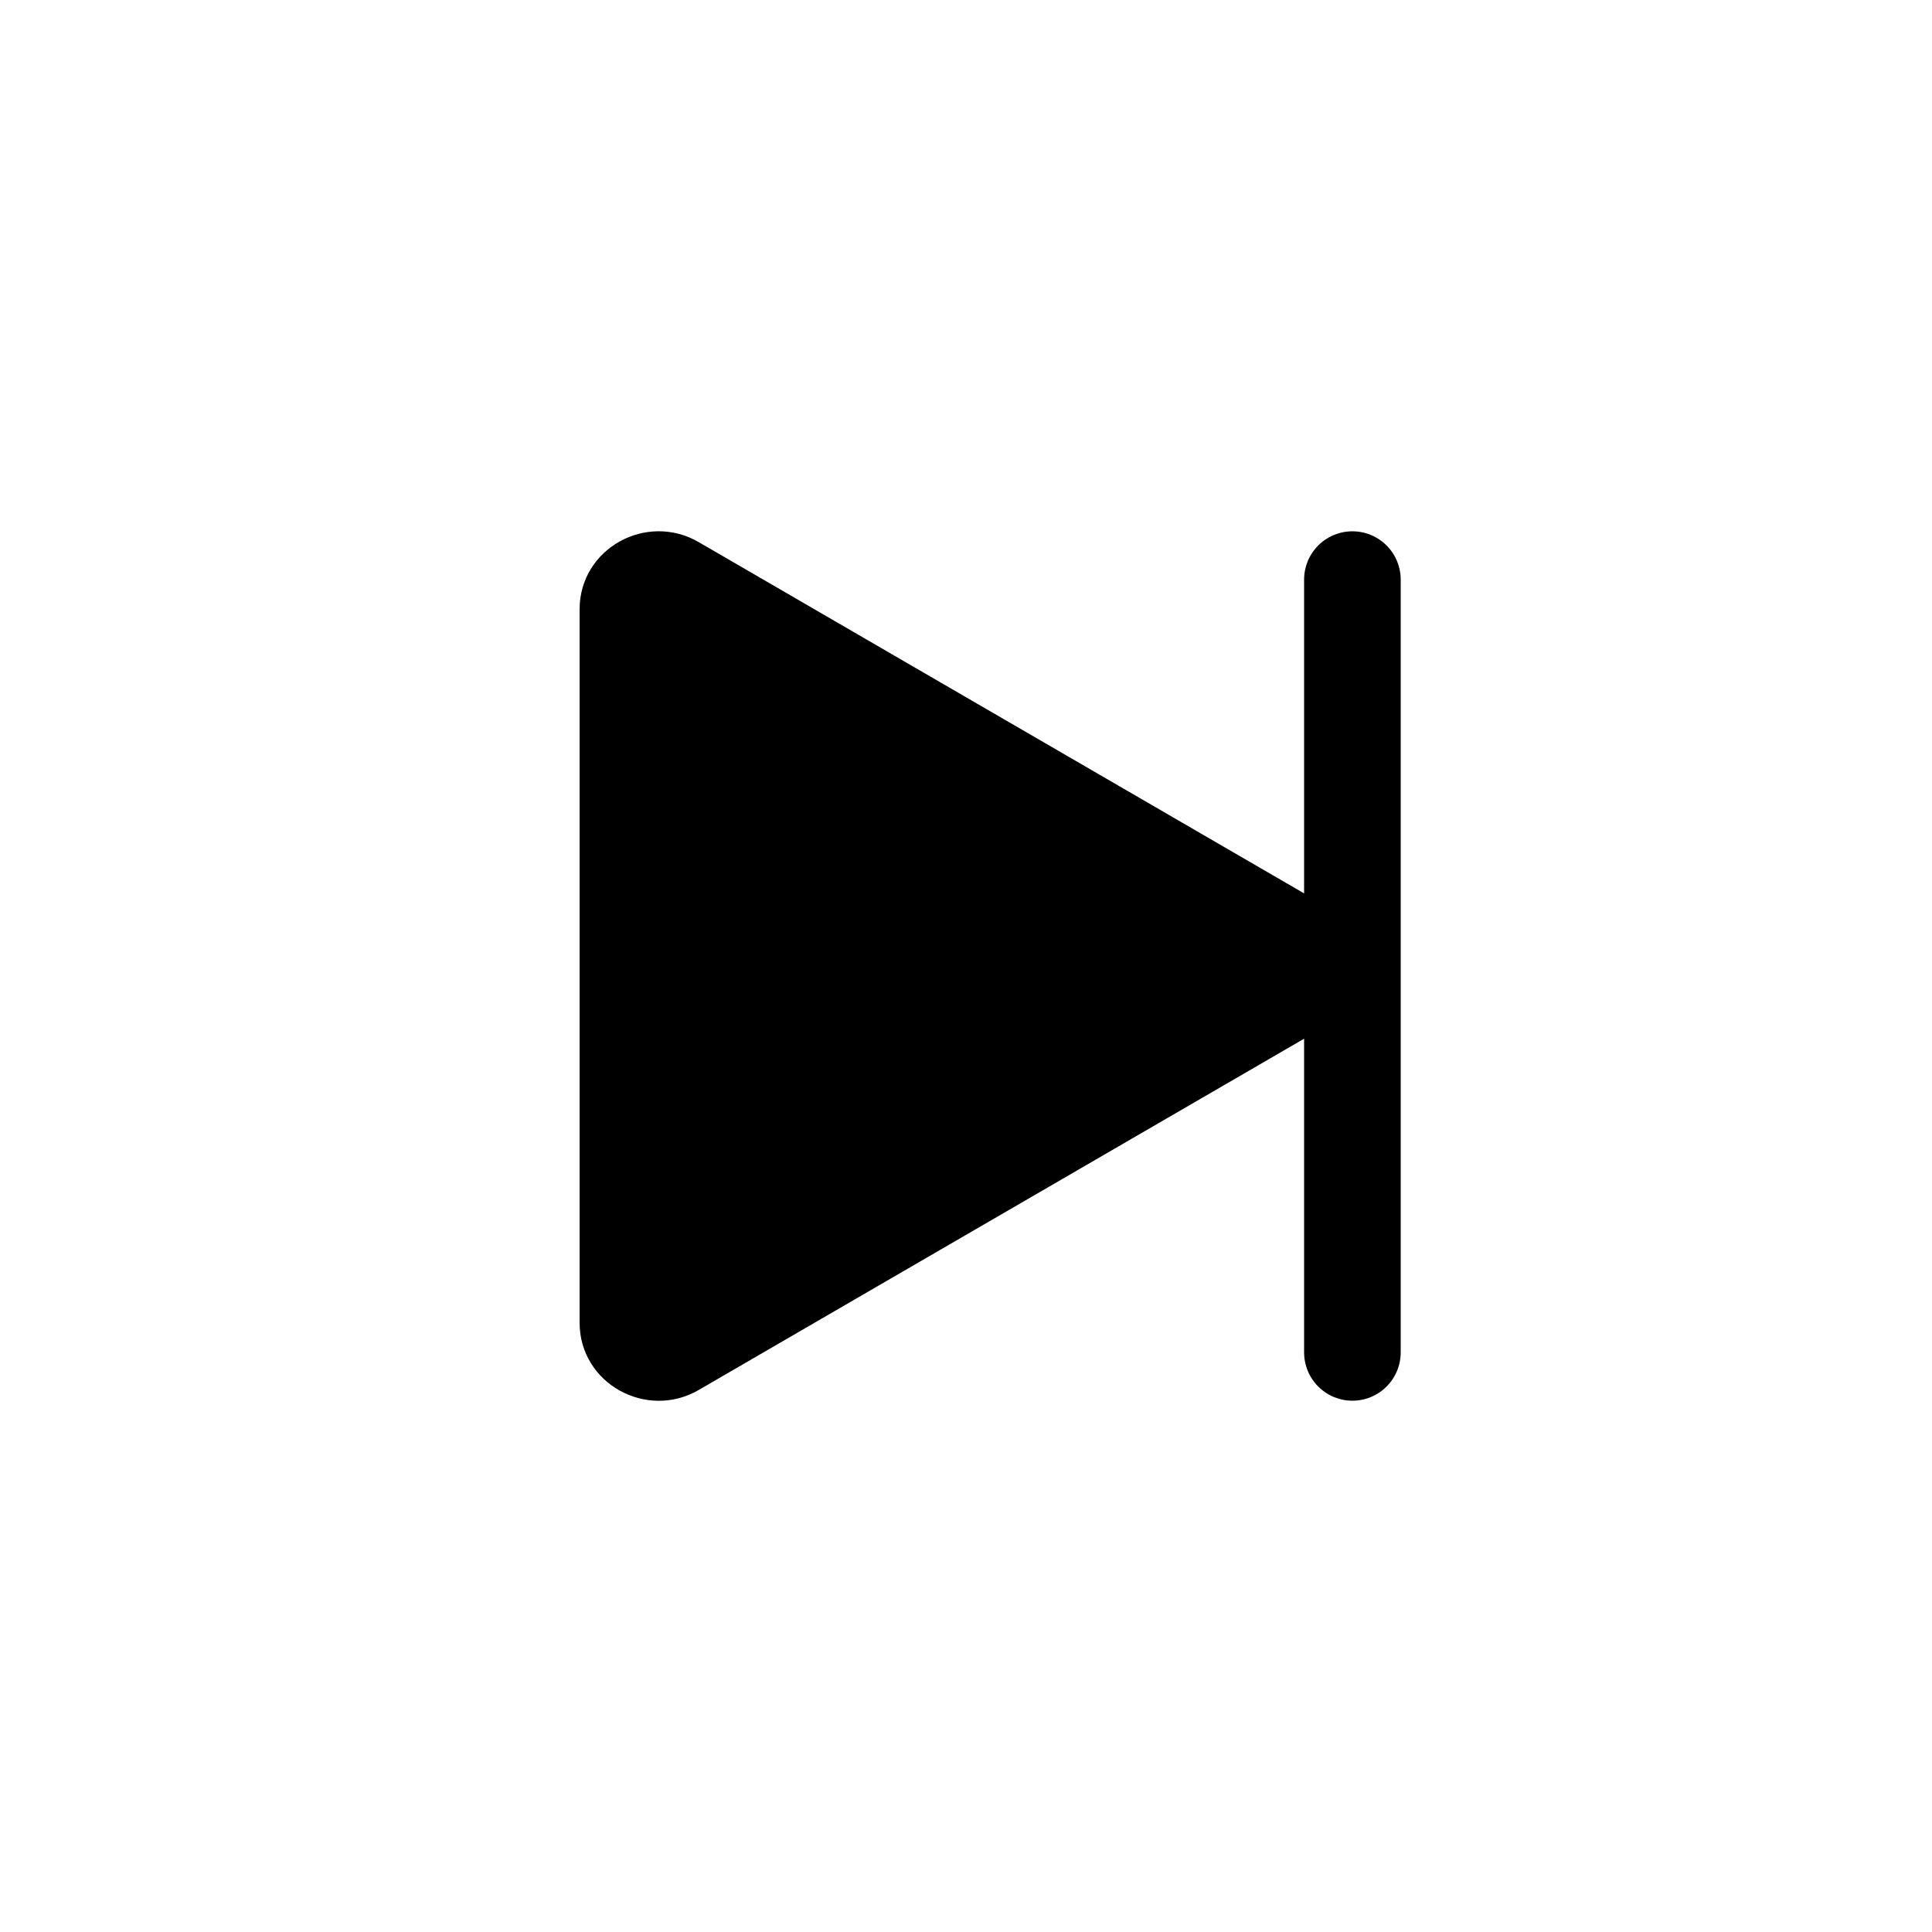
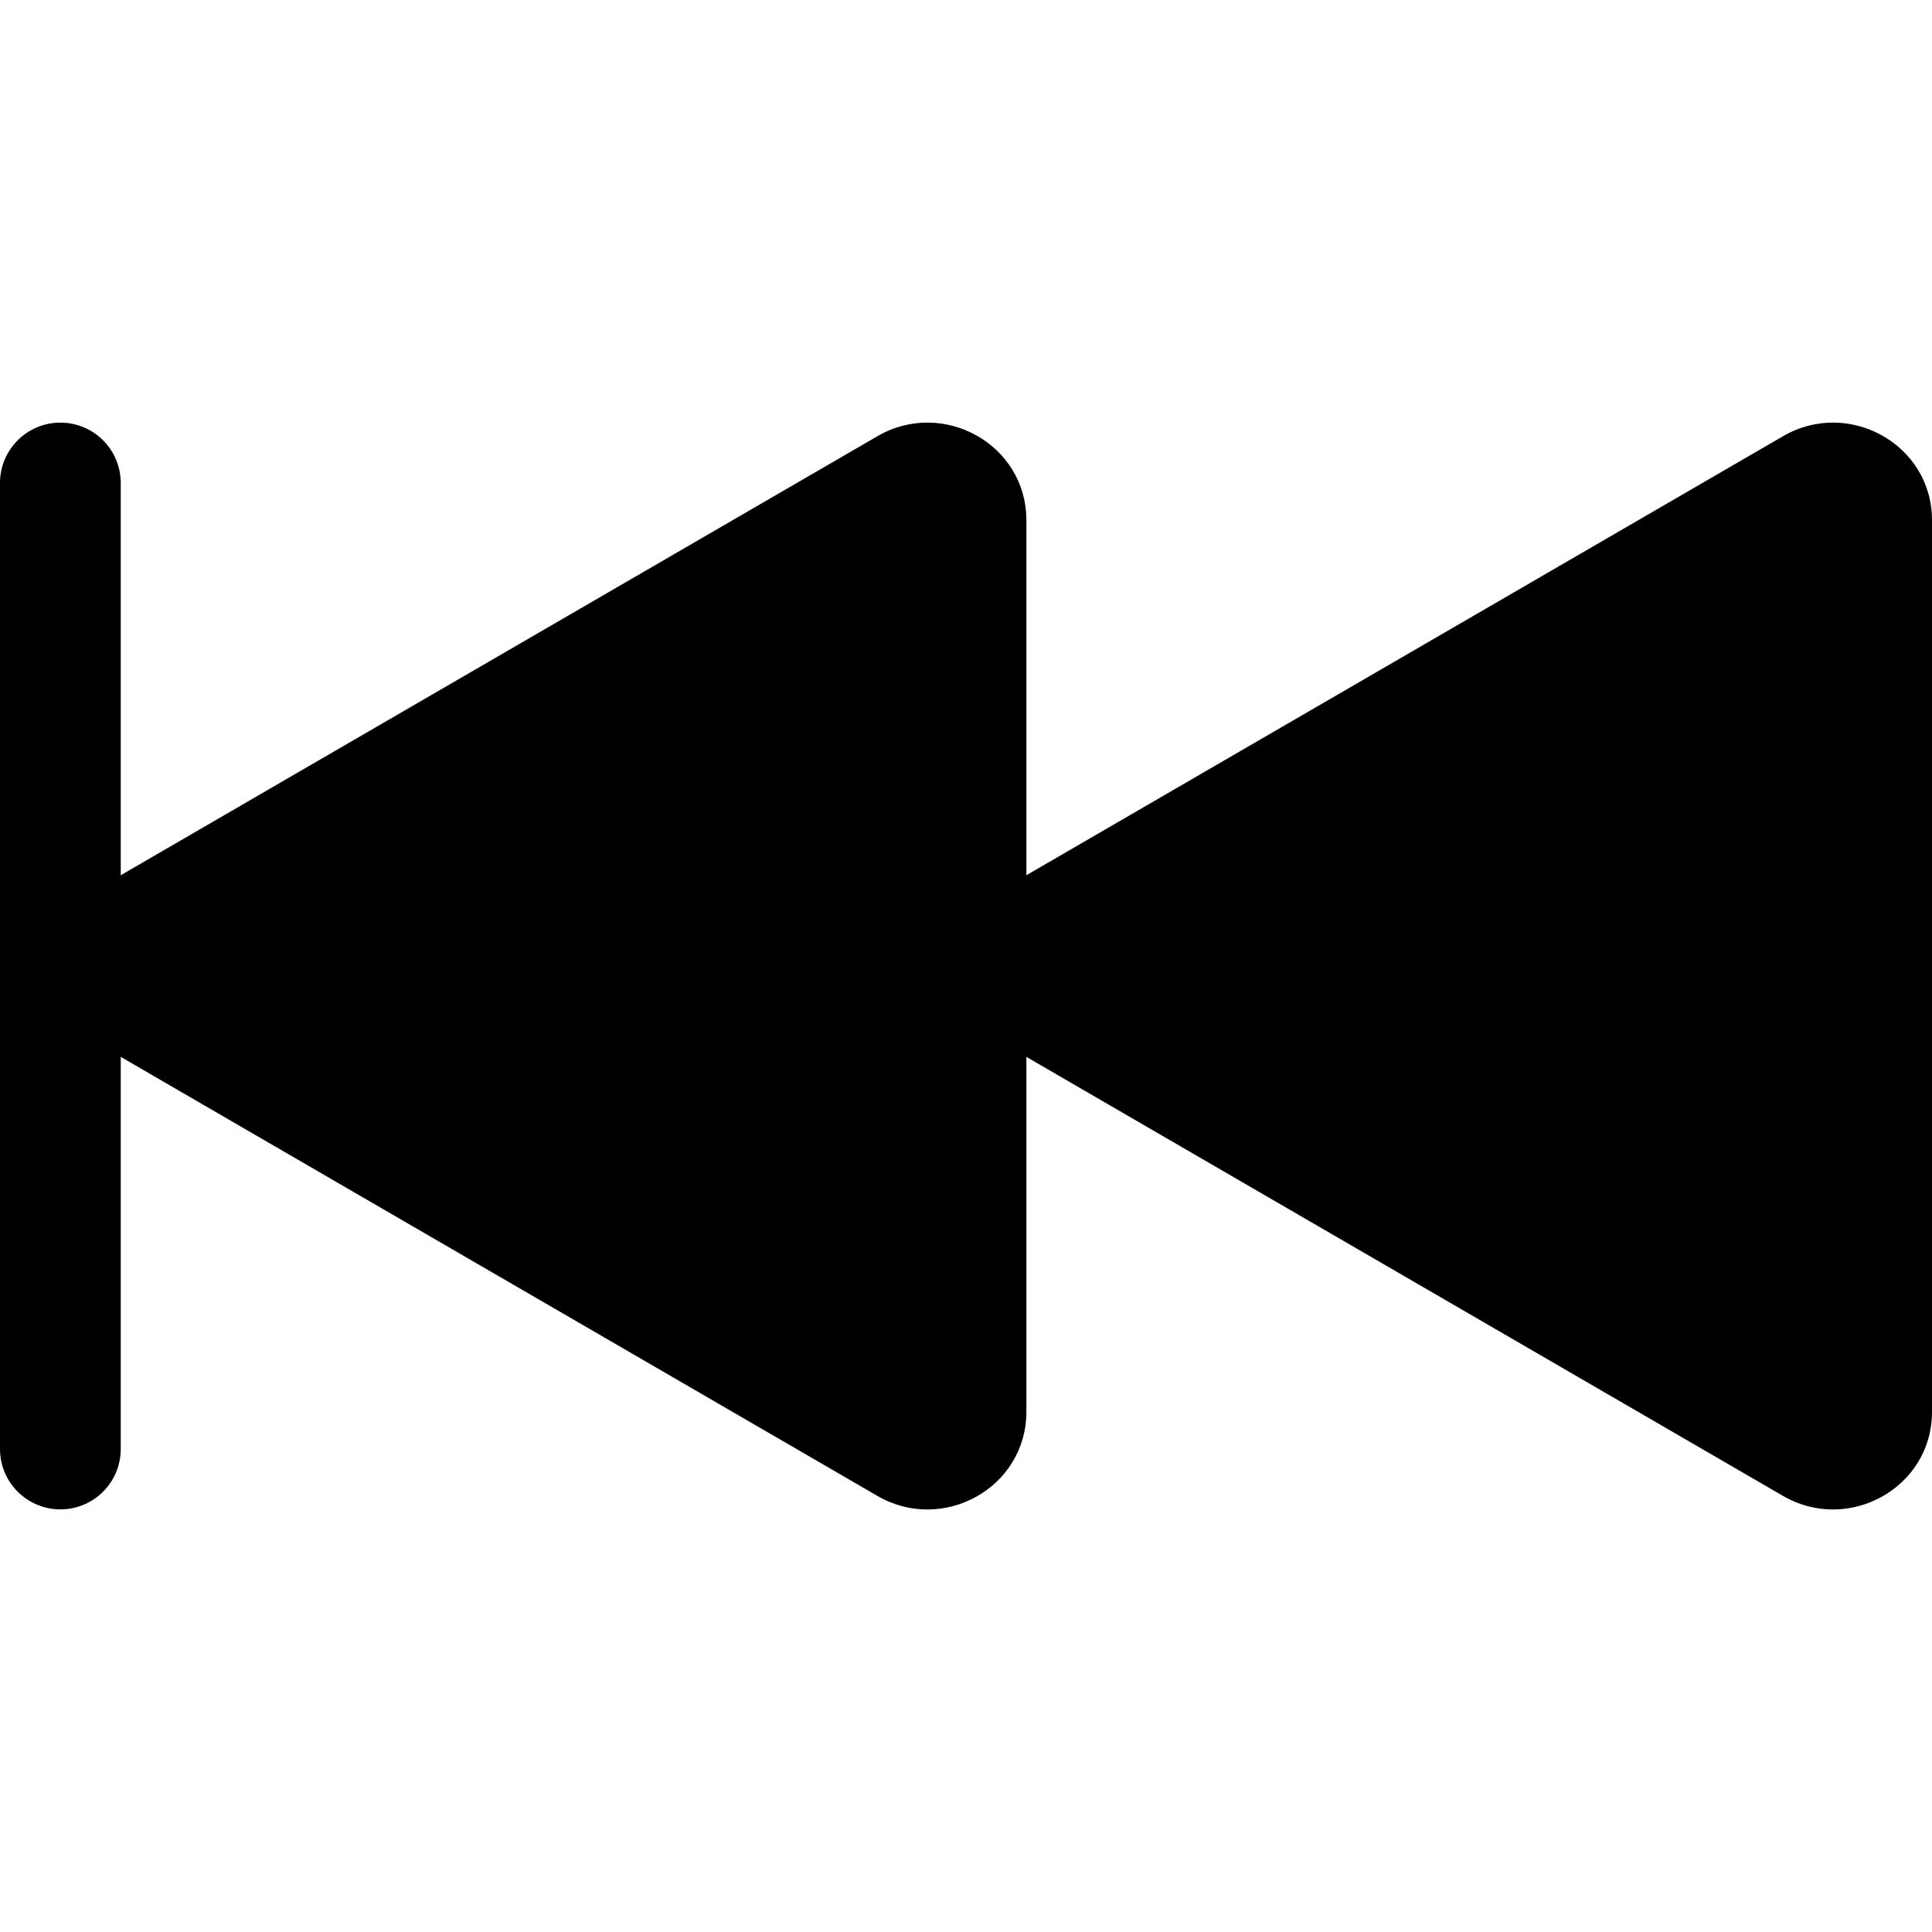
- <svg xmlns="http://www.w3.org/2000/svg" class="bi bi-skip-backward-fill" width="1em" height="1em" viewBox="0 0 20 20" fill="currentColor">
-   <path stroke="#000" stroke-linecap="round" d="M14 6v8" />
-   <path d="M13.596 10.697l-6.363 3.692c-.54.313-1.233-.066-1.233-.697V6.308c0-.63.692-1.01 1.233-.696l6.363 3.692a.802.802 0 010 1.393z" />
+ <svg xmlns="http://www.w3.org/2000/svg" class="bi bi-skip-backward-fill" width="1em" height="1em" viewBox="0 0 16 16" fill="currentColor">
+   <path fill-rule="evenodd" d="M.5 3.5A.5.5 0 000 4v8a.5.5 0 001 0V4a.5.5 0 00-.5-.5z" clip-rule="evenodd" />
+   <path d="M.904 8.697l6.363 3.692c.54.313 1.233-.066 1.233-.697V4.308c0-.63-.692-1.01-1.233-.696L.904 7.304a.802.802 0 000 1.393z" />
+   <path d="M8.404 8.697l6.363 3.692c.54.313 1.233-.066 1.233-.697V4.308c0-.63-.693-1.01-1.233-.696L8.404 7.304a.802.802 0 000 1.393z" />
</svg>
